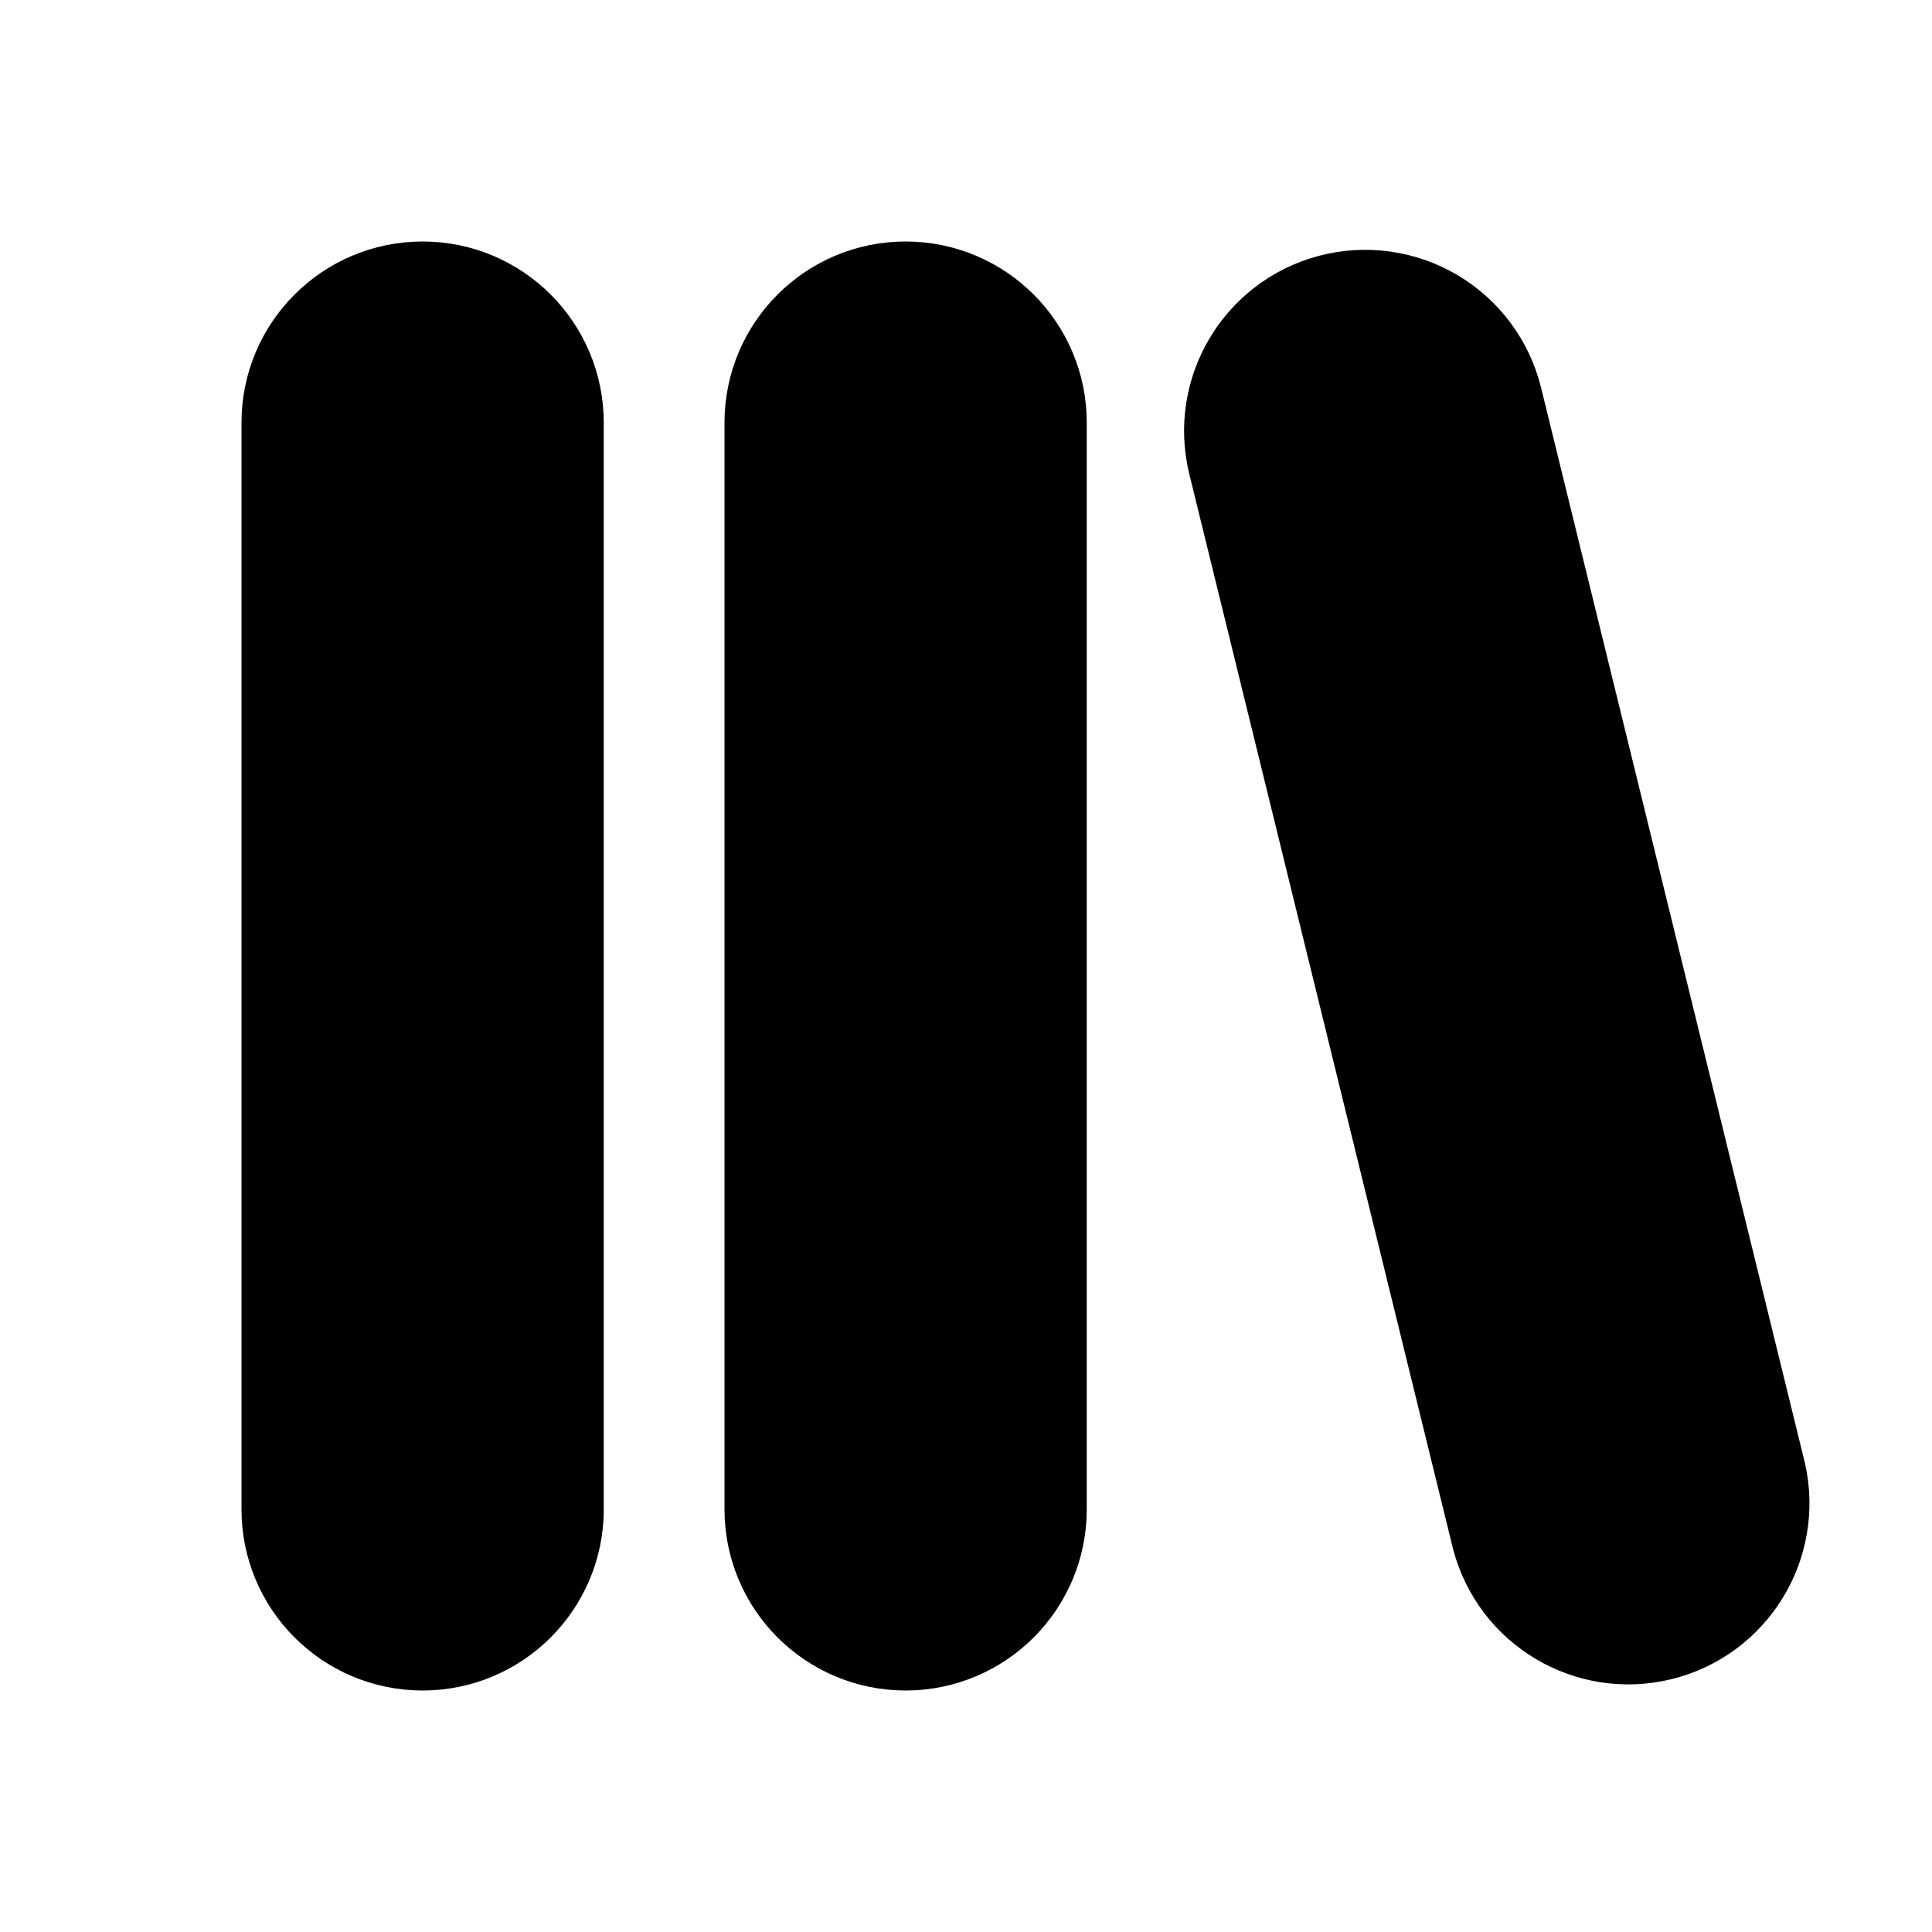
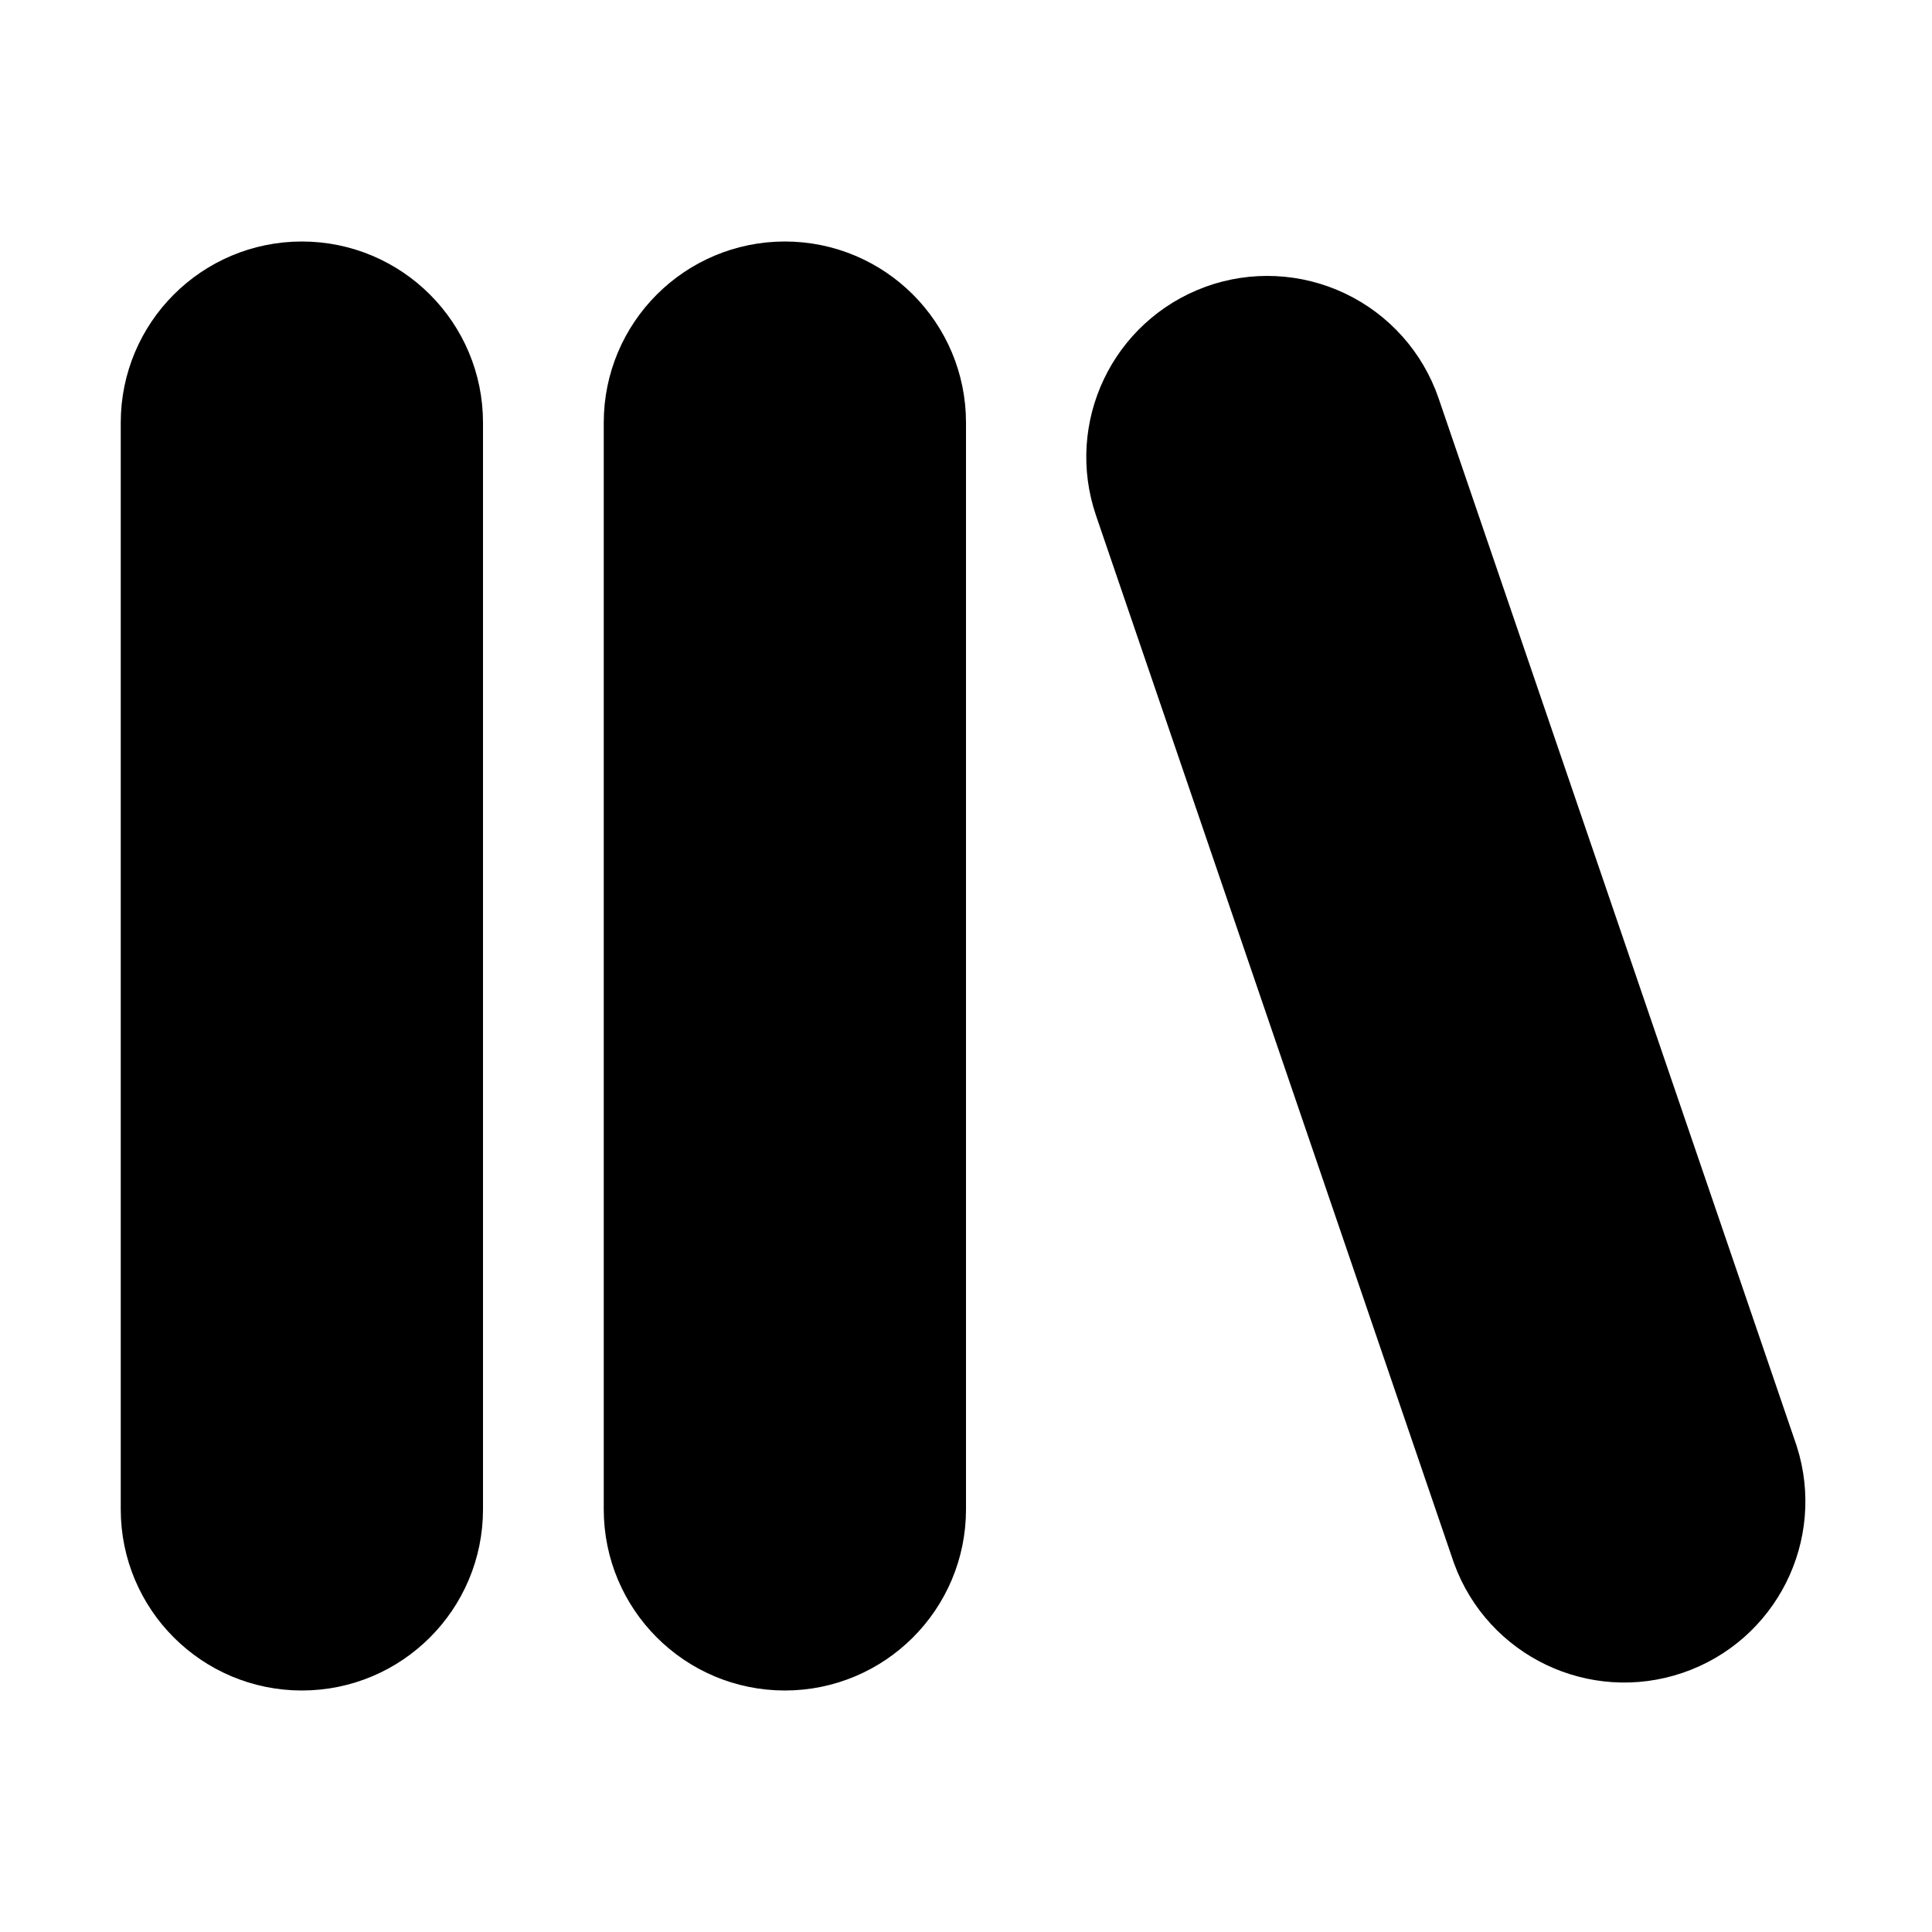
<svg xmlns="http://www.w3.org/2000/svg" fill="none" viewBox="0 0 16 16">
-   <rect width="2" height="11" x="2.5" y="2.5" fill="#000" stroke="#000" rx="1" />
-   <path fill="#000" stroke="#000" d="M7.5 2.5a1 1 0 0 1 1 1v9a1 1 0 1 1-2 0v-9a1 1 0 0 1 1-1Zm3.547.103a1 1 0 0 1 1.23.727l2.183 8.897a1 1 0 0 1-1.942.477l-2.183-8.897a1 1 0 0 1 .712-1.204Z" />
+   <rect width="2" height="11" x="1.5" y="2.5" fill="#000" stroke="#000" rx="1" />
+   <path fill="#000" stroke="#000" d="M6.5 2.5a1 1 0 0 1 1 1v9a1 1 0 1 1-2 0v-9a1 1 0 0 1 1-1Zm3.651.346a1 1 0 0 1 1.29.615l2.963 8.669a1 1 0 0 1-1.892.647L9.55 4.108a1 1 0 0 1 .602-1.262Z" />
</svg>
